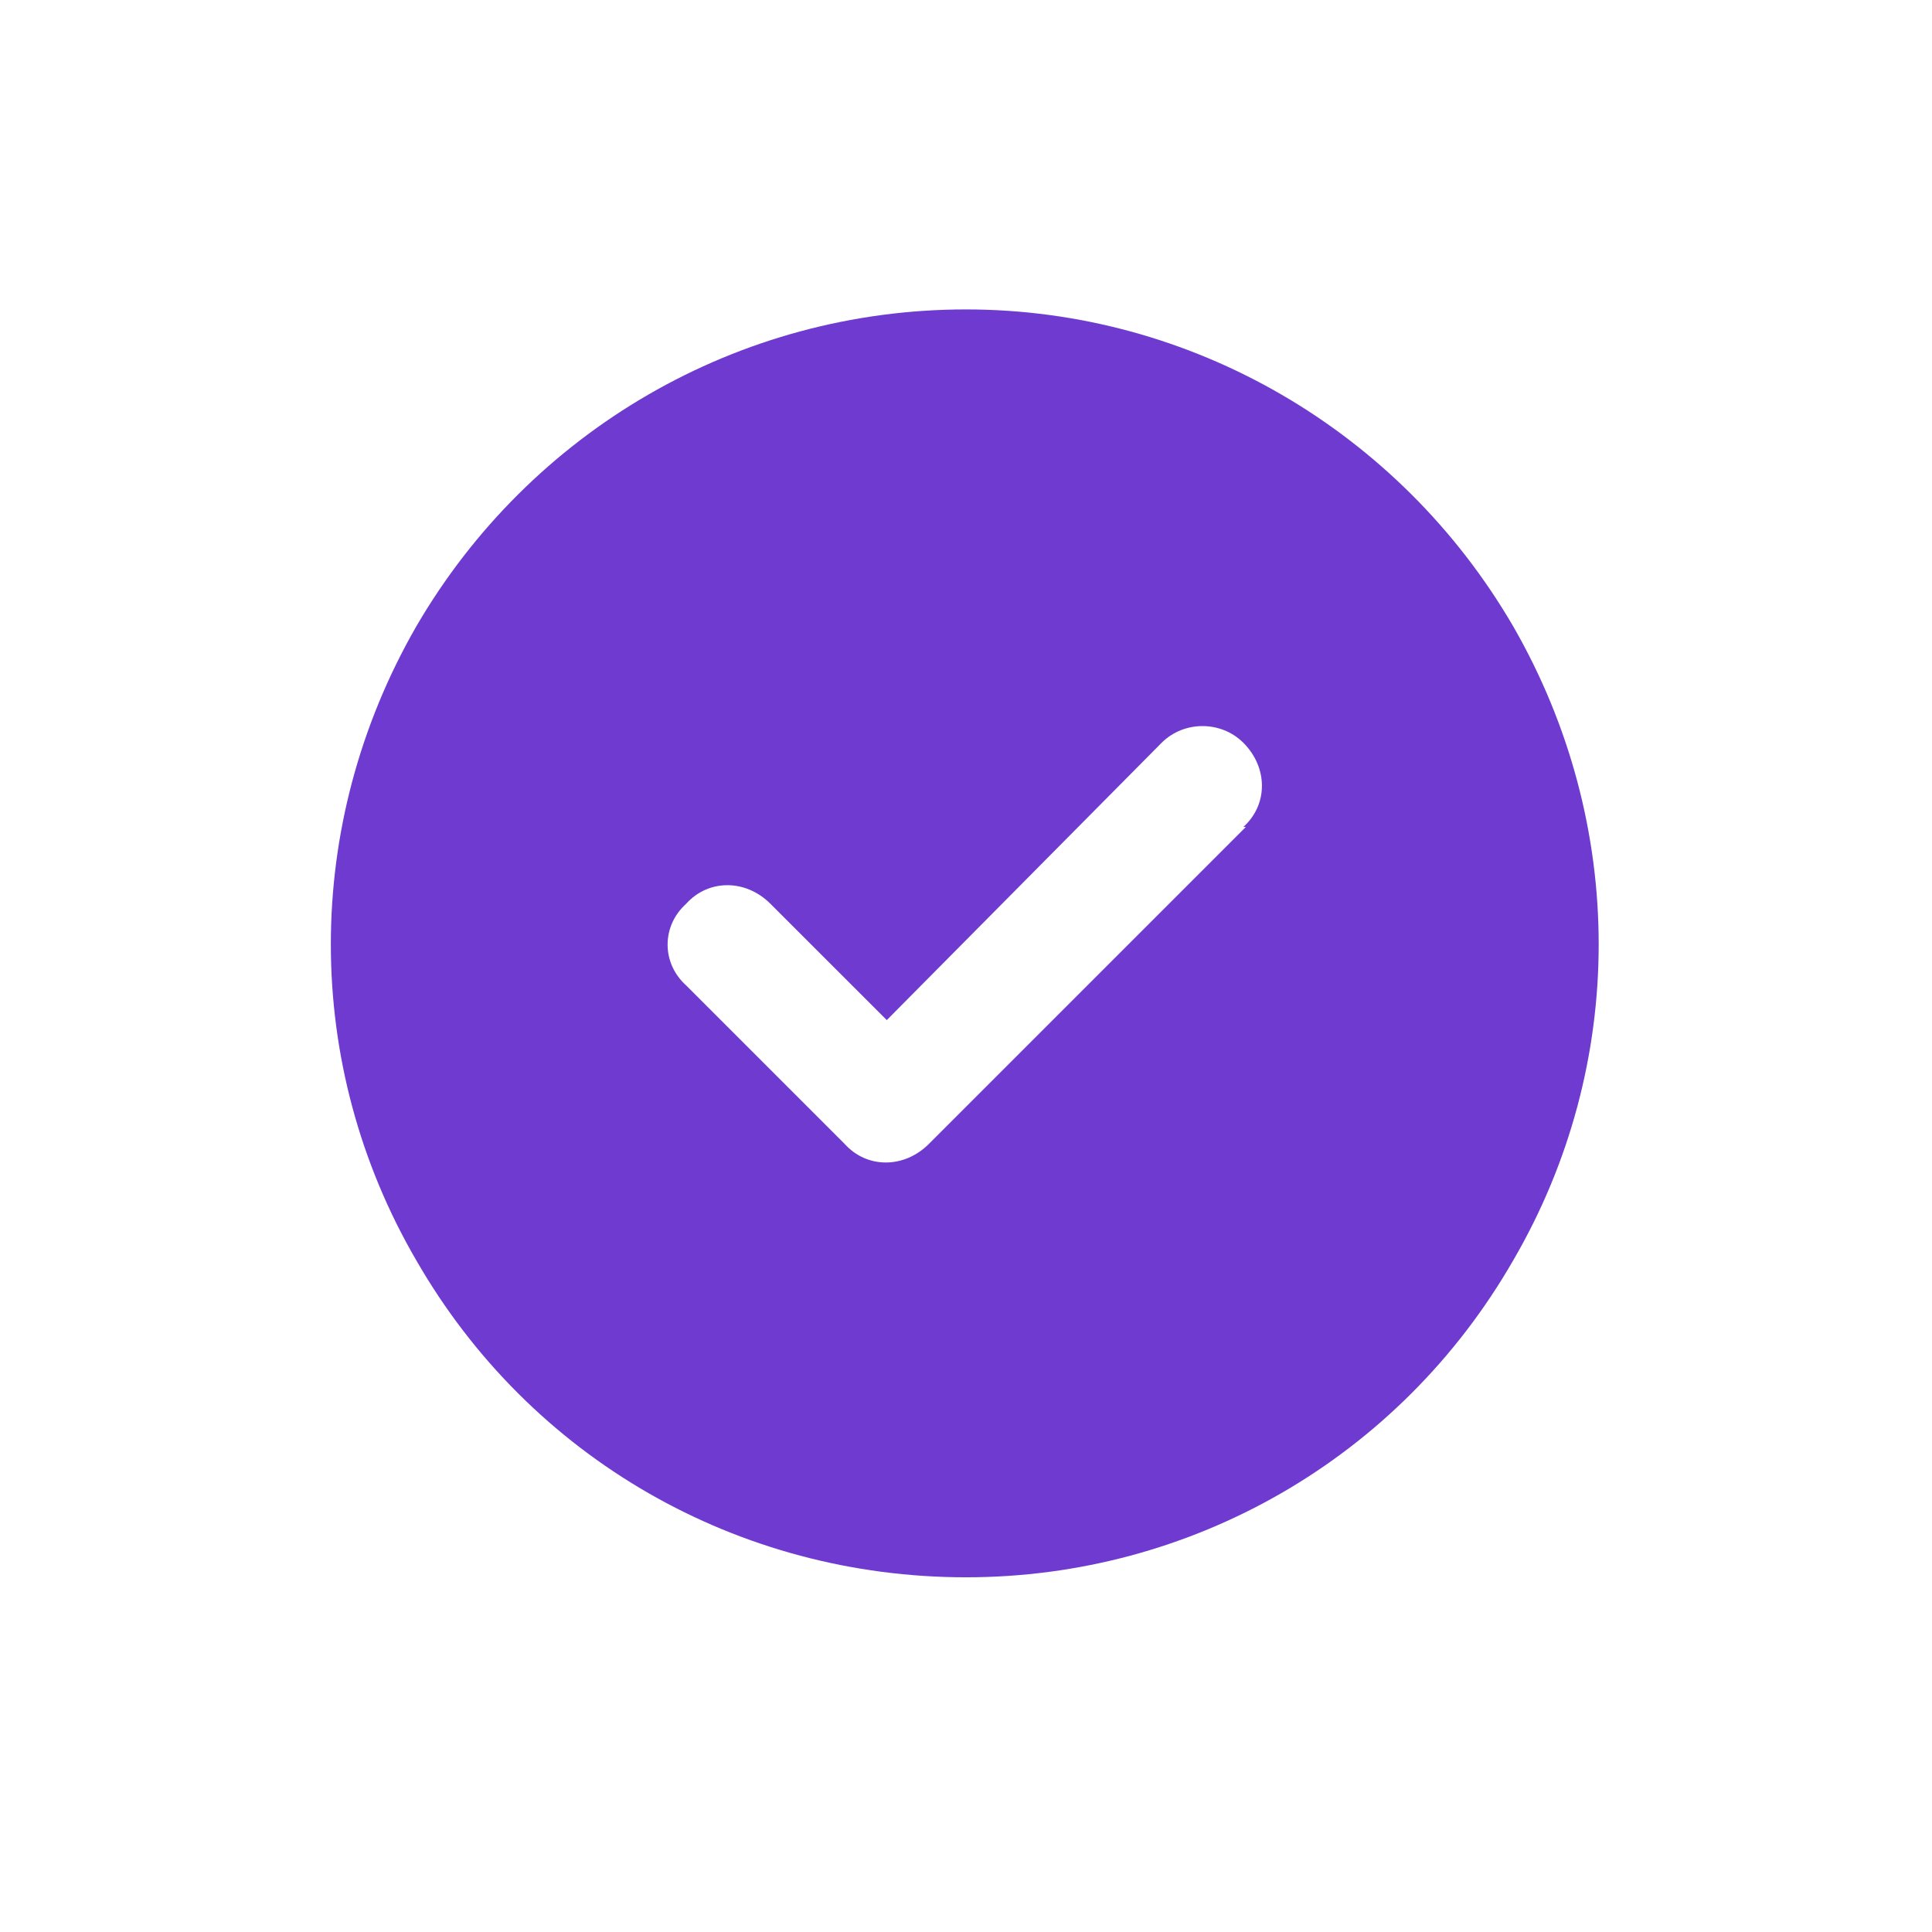
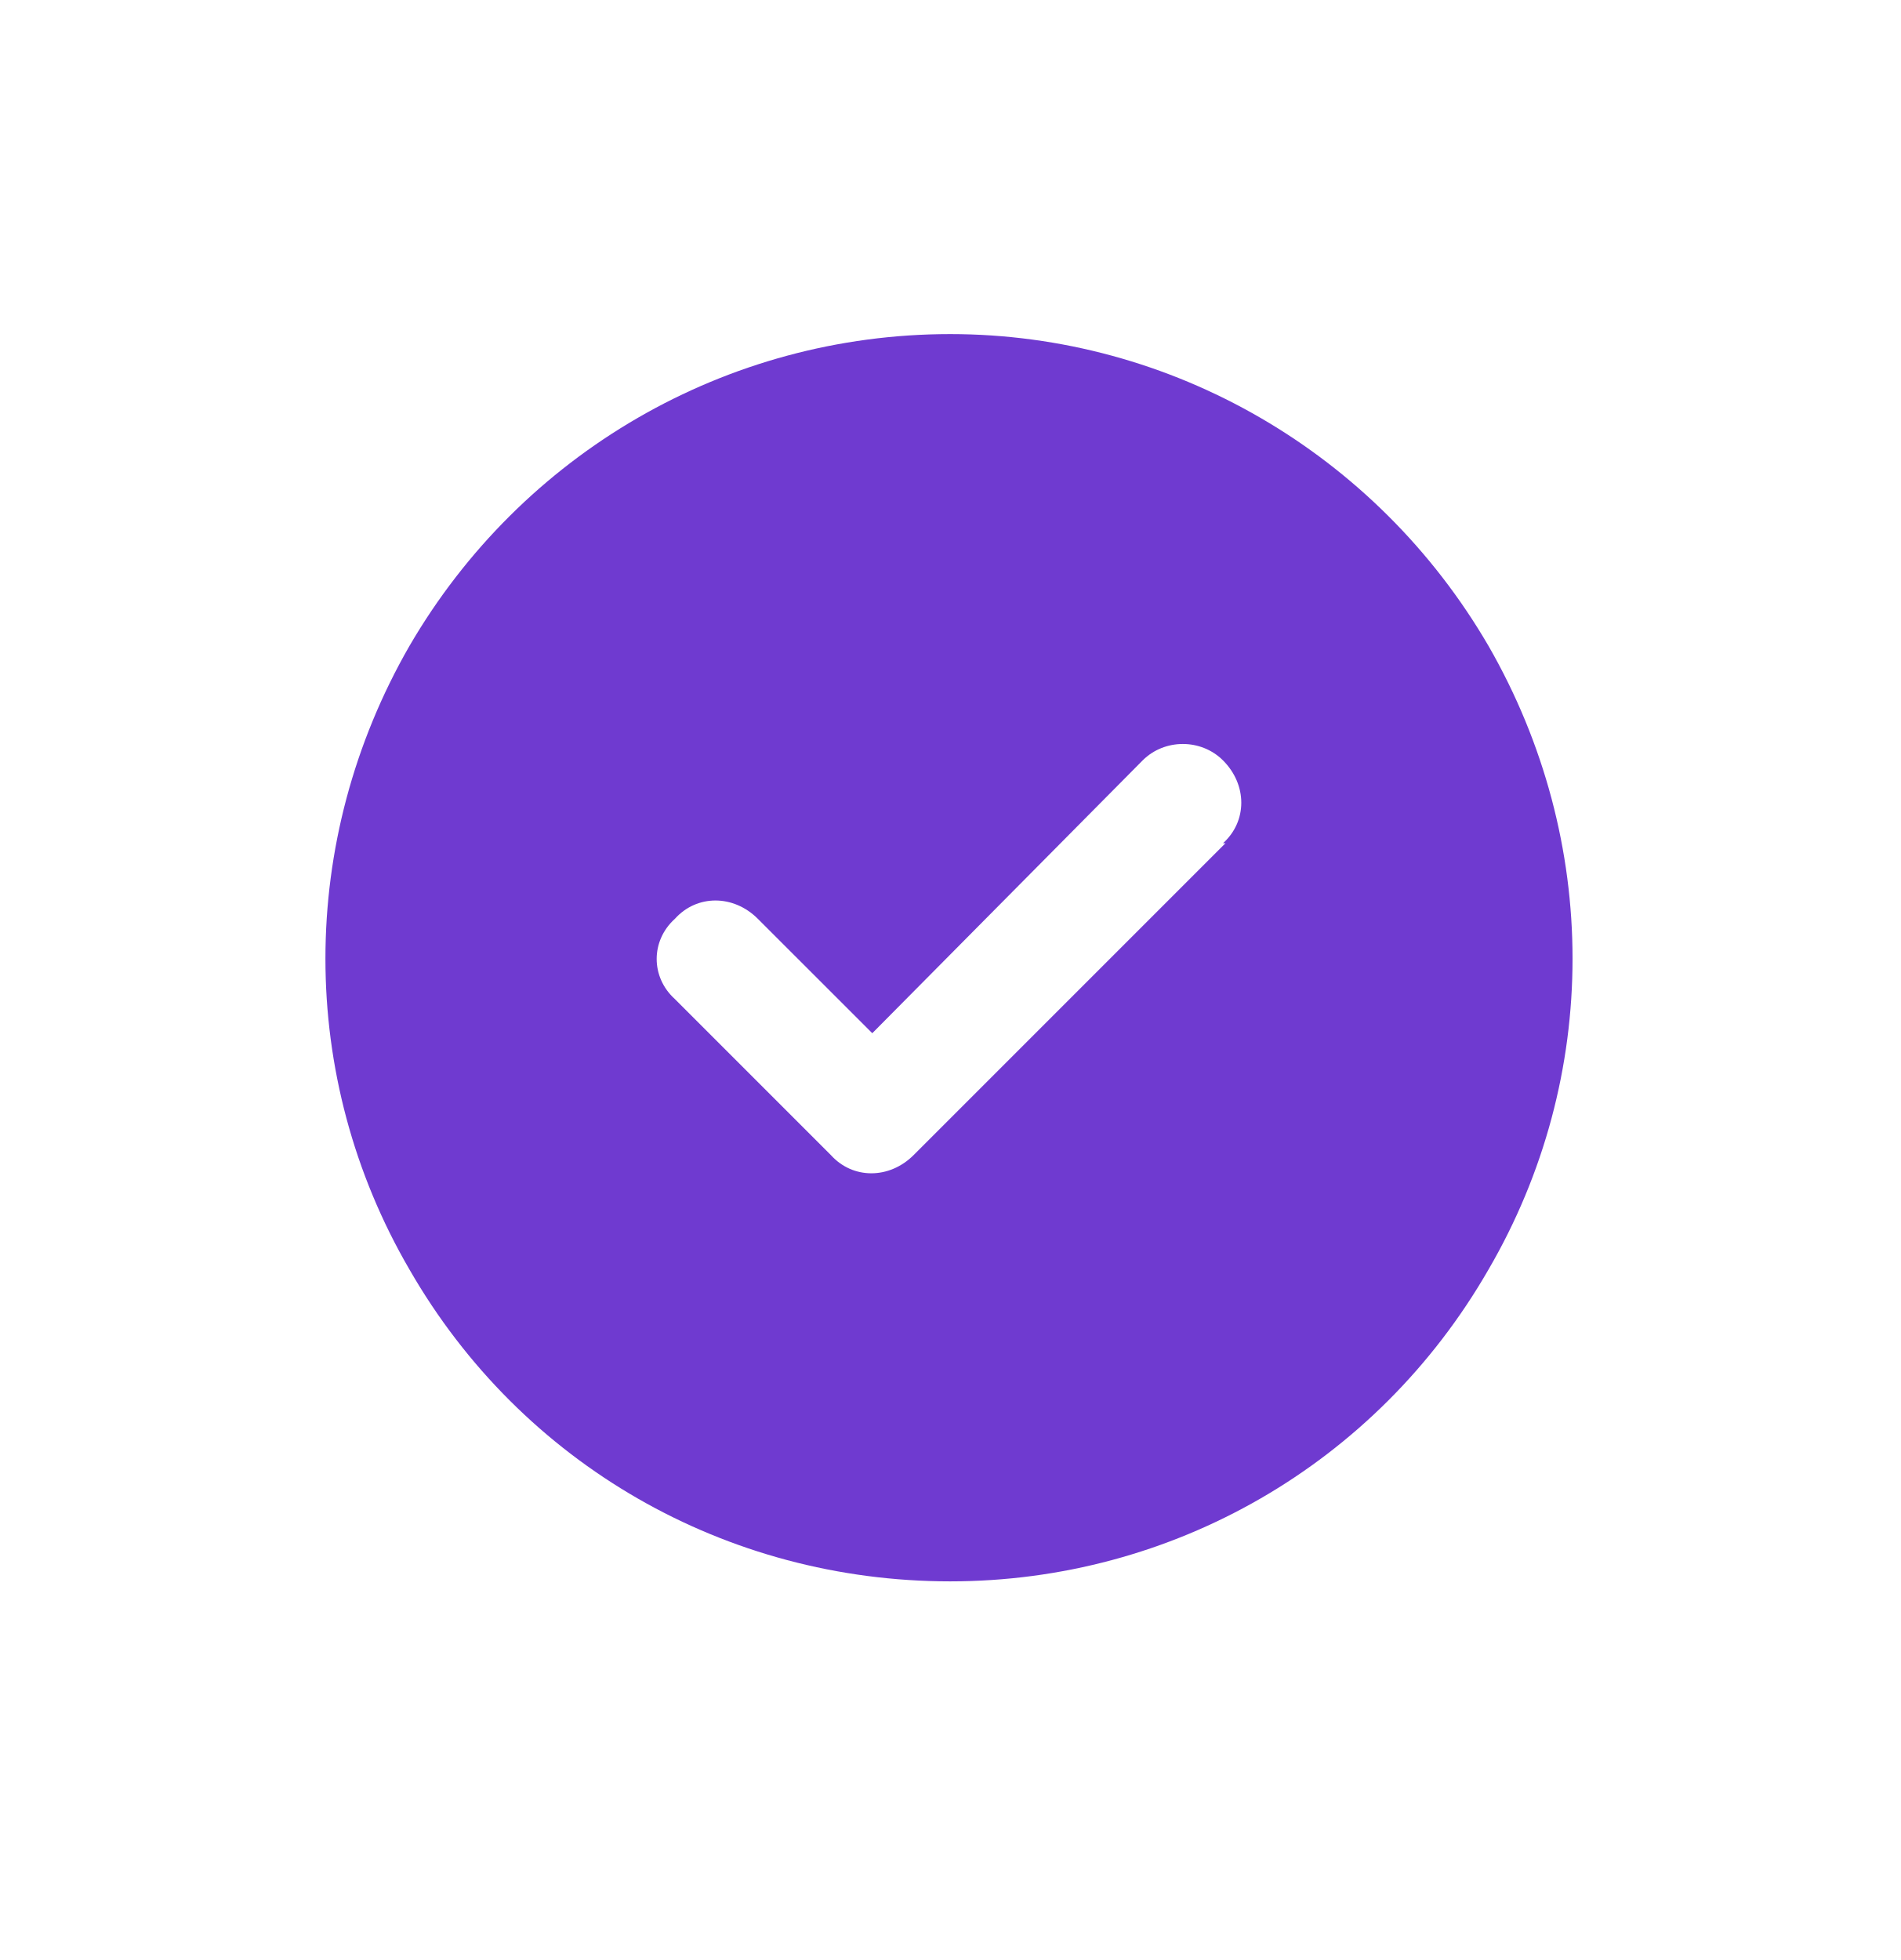
- <svg xmlns="http://www.w3.org/2000/svg" width="32" height="32" viewBox="0 0 32 32" fill="none">
-   <path d="M16 26.125C12.227 26.125 8.781 24.156 6.895 20.875C5.008 17.635 5.008 13.656 6.895 10.375C8.781 7.135 12.227 5.125 16 5.125C19.732 5.125 23.178 7.135 25.064 10.375C26.951 13.656 26.951 17.635 25.064 20.875C23.178 24.156 19.732 26.125 16 26.125ZM20.635 13.697H20.594C21.004 13.328 21.004 12.713 20.594 12.303C20.225 11.934 19.609 11.934 19.24 12.303L14.688 16.896L12.76 14.969C12.35 14.559 11.734 14.559 11.365 14.969C10.955 15.338 10.955 15.953 11.365 16.322L13.99 18.947C14.359 19.357 14.975 19.357 15.385 18.947L20.635 13.697Z" fill="#6F3AD0" />
+ <svg xmlns="http://www.w3.org/2000/svg" width="32" height="33" viewBox="0 0 32 33" fill="none">
+   <path d="M16 26.625C12.227 26.625 8.781 24.656 6.895 21.375C5.008 18.135 5.008 14.156 6.895 10.875C8.781 7.635 12.227 5.625 16 5.625C19.732 5.625 23.178 7.635 25.064 10.875C26.951 14.156 26.951 18.135 25.064 21.375C23.178 24.656 19.732 26.625 16 26.625ZM20.635 14.197H20.594C21.004 13.828 21.004 13.213 20.594 12.803C20.225 12.434 19.609 12.434 19.24 12.803L14.688 17.396L12.76 15.469C12.35 15.059 11.734 15.059 11.365 15.469C10.955 15.838 10.955 16.453 11.365 16.822L13.99 19.447C14.359 19.857 14.975 19.857 15.385 19.447L20.635 14.197Z" fill="#6F3AD0" />
</svg>
